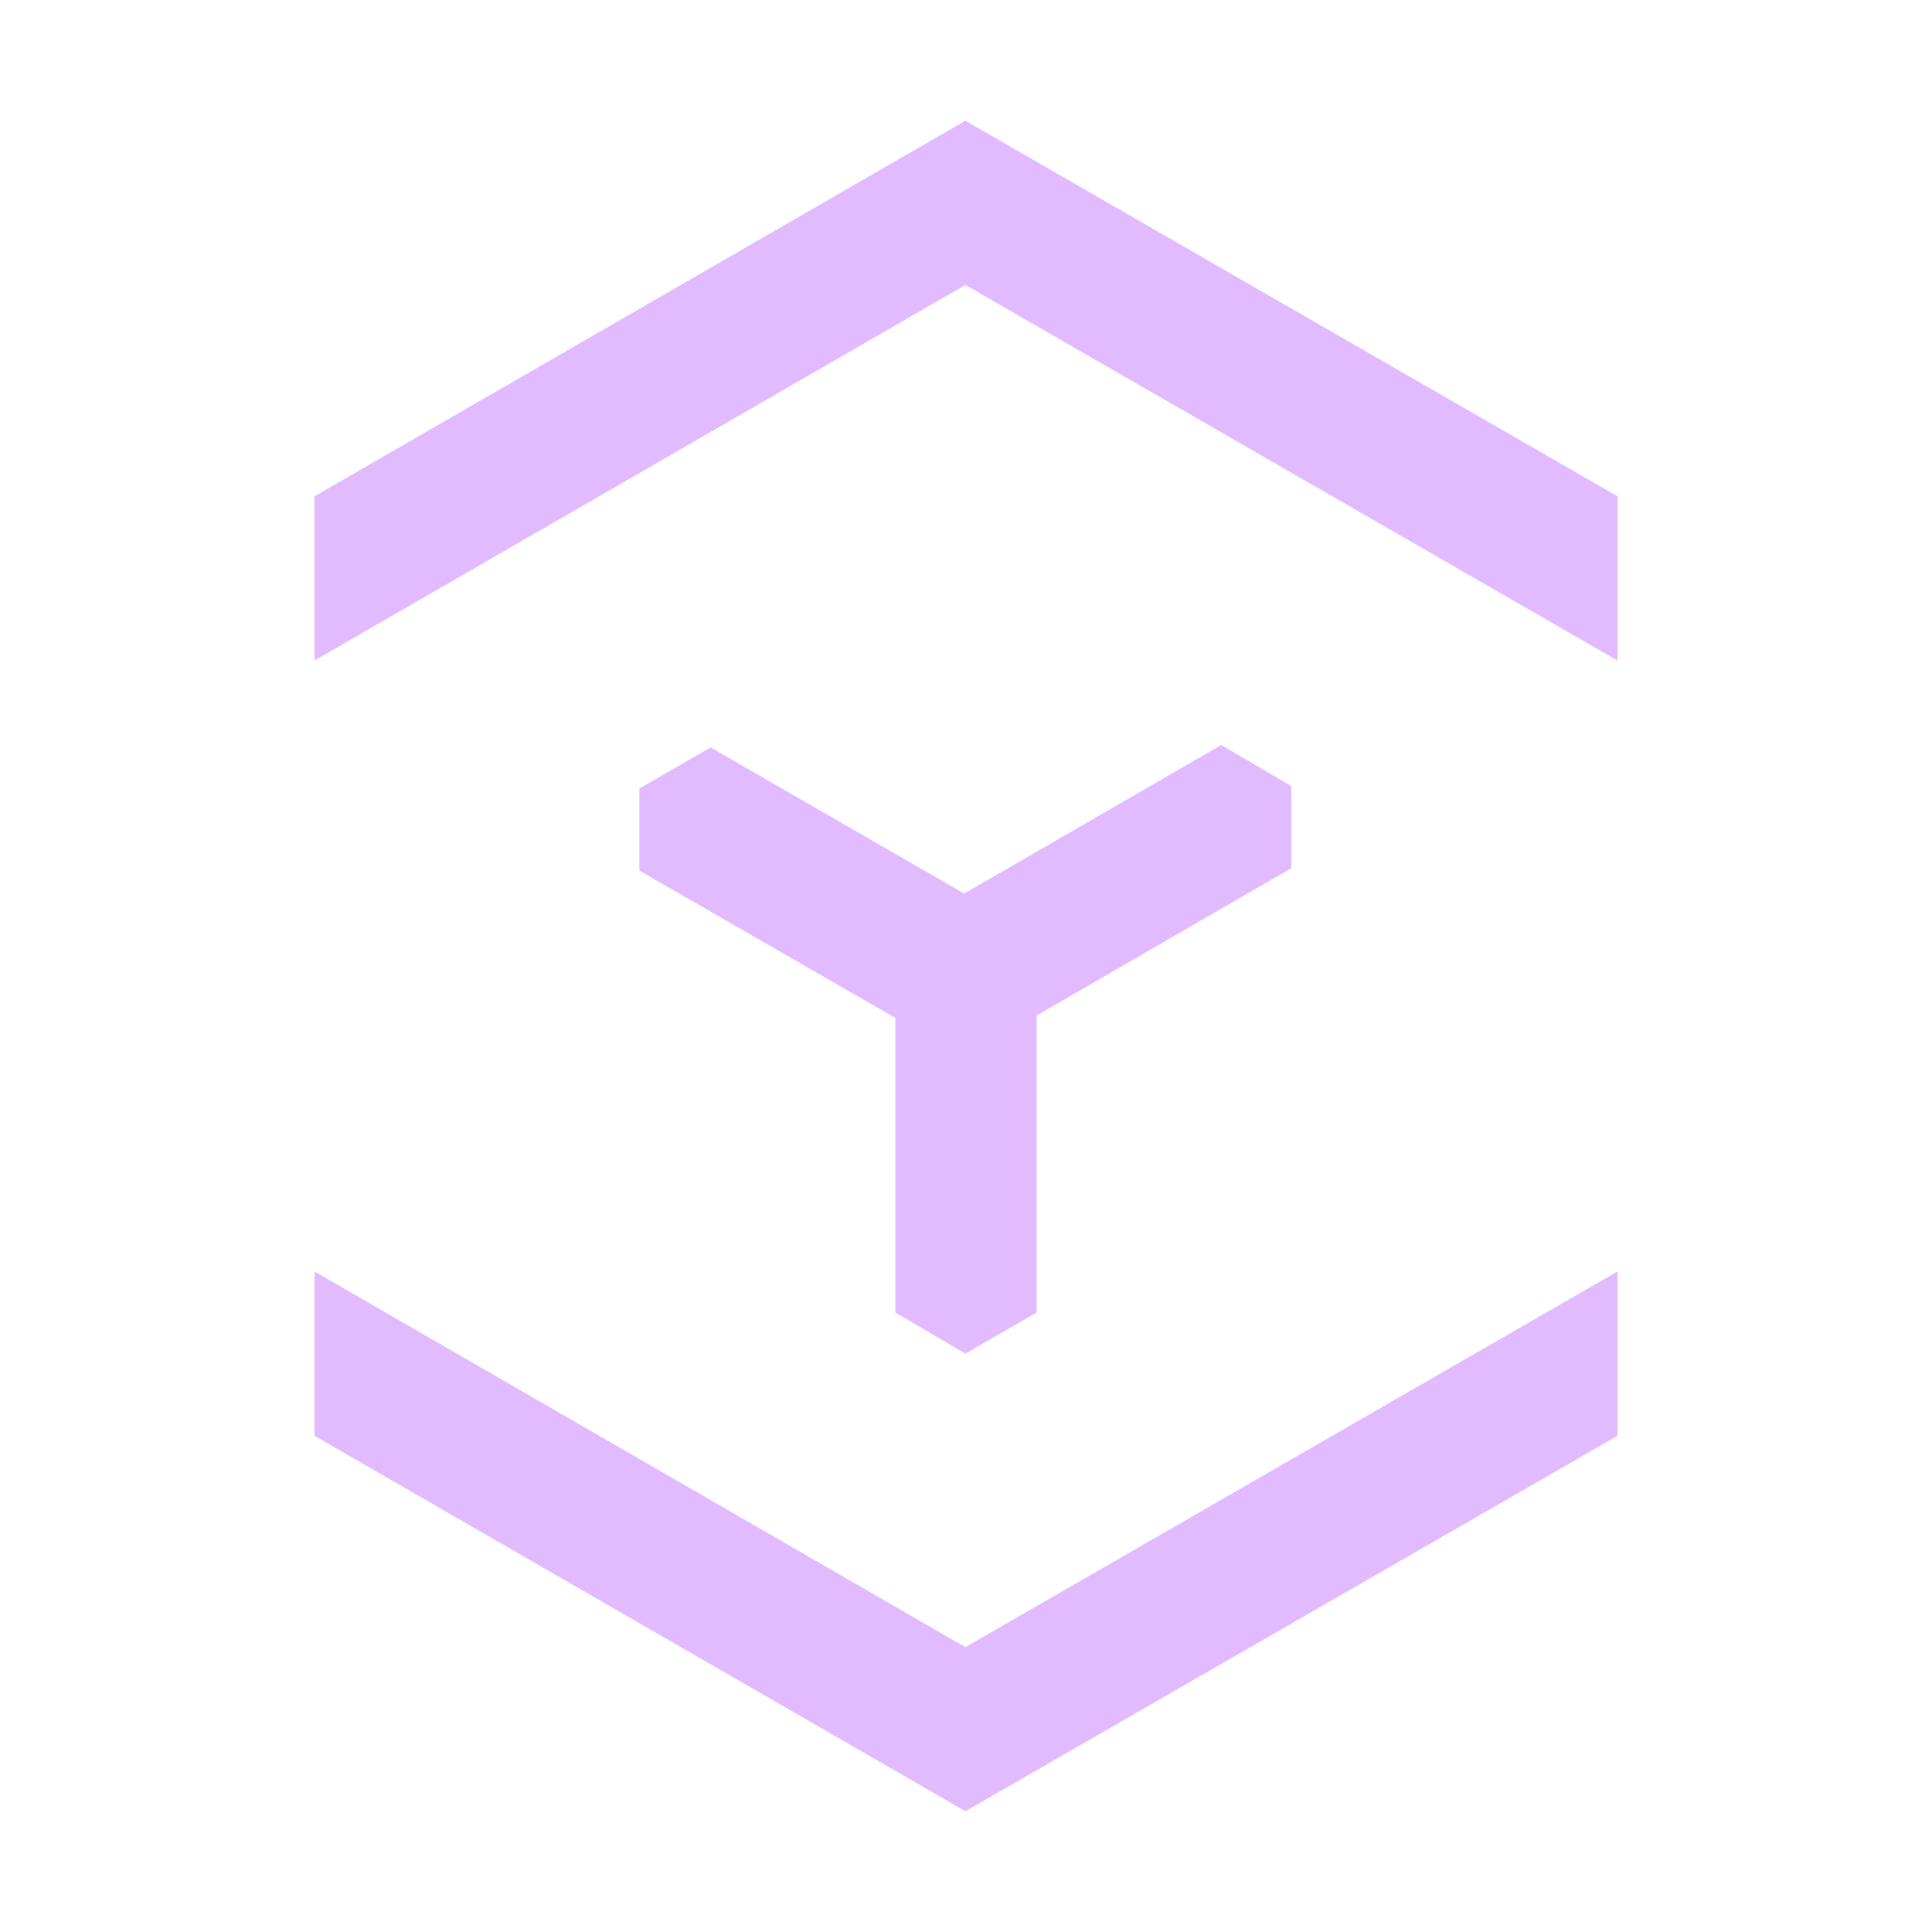
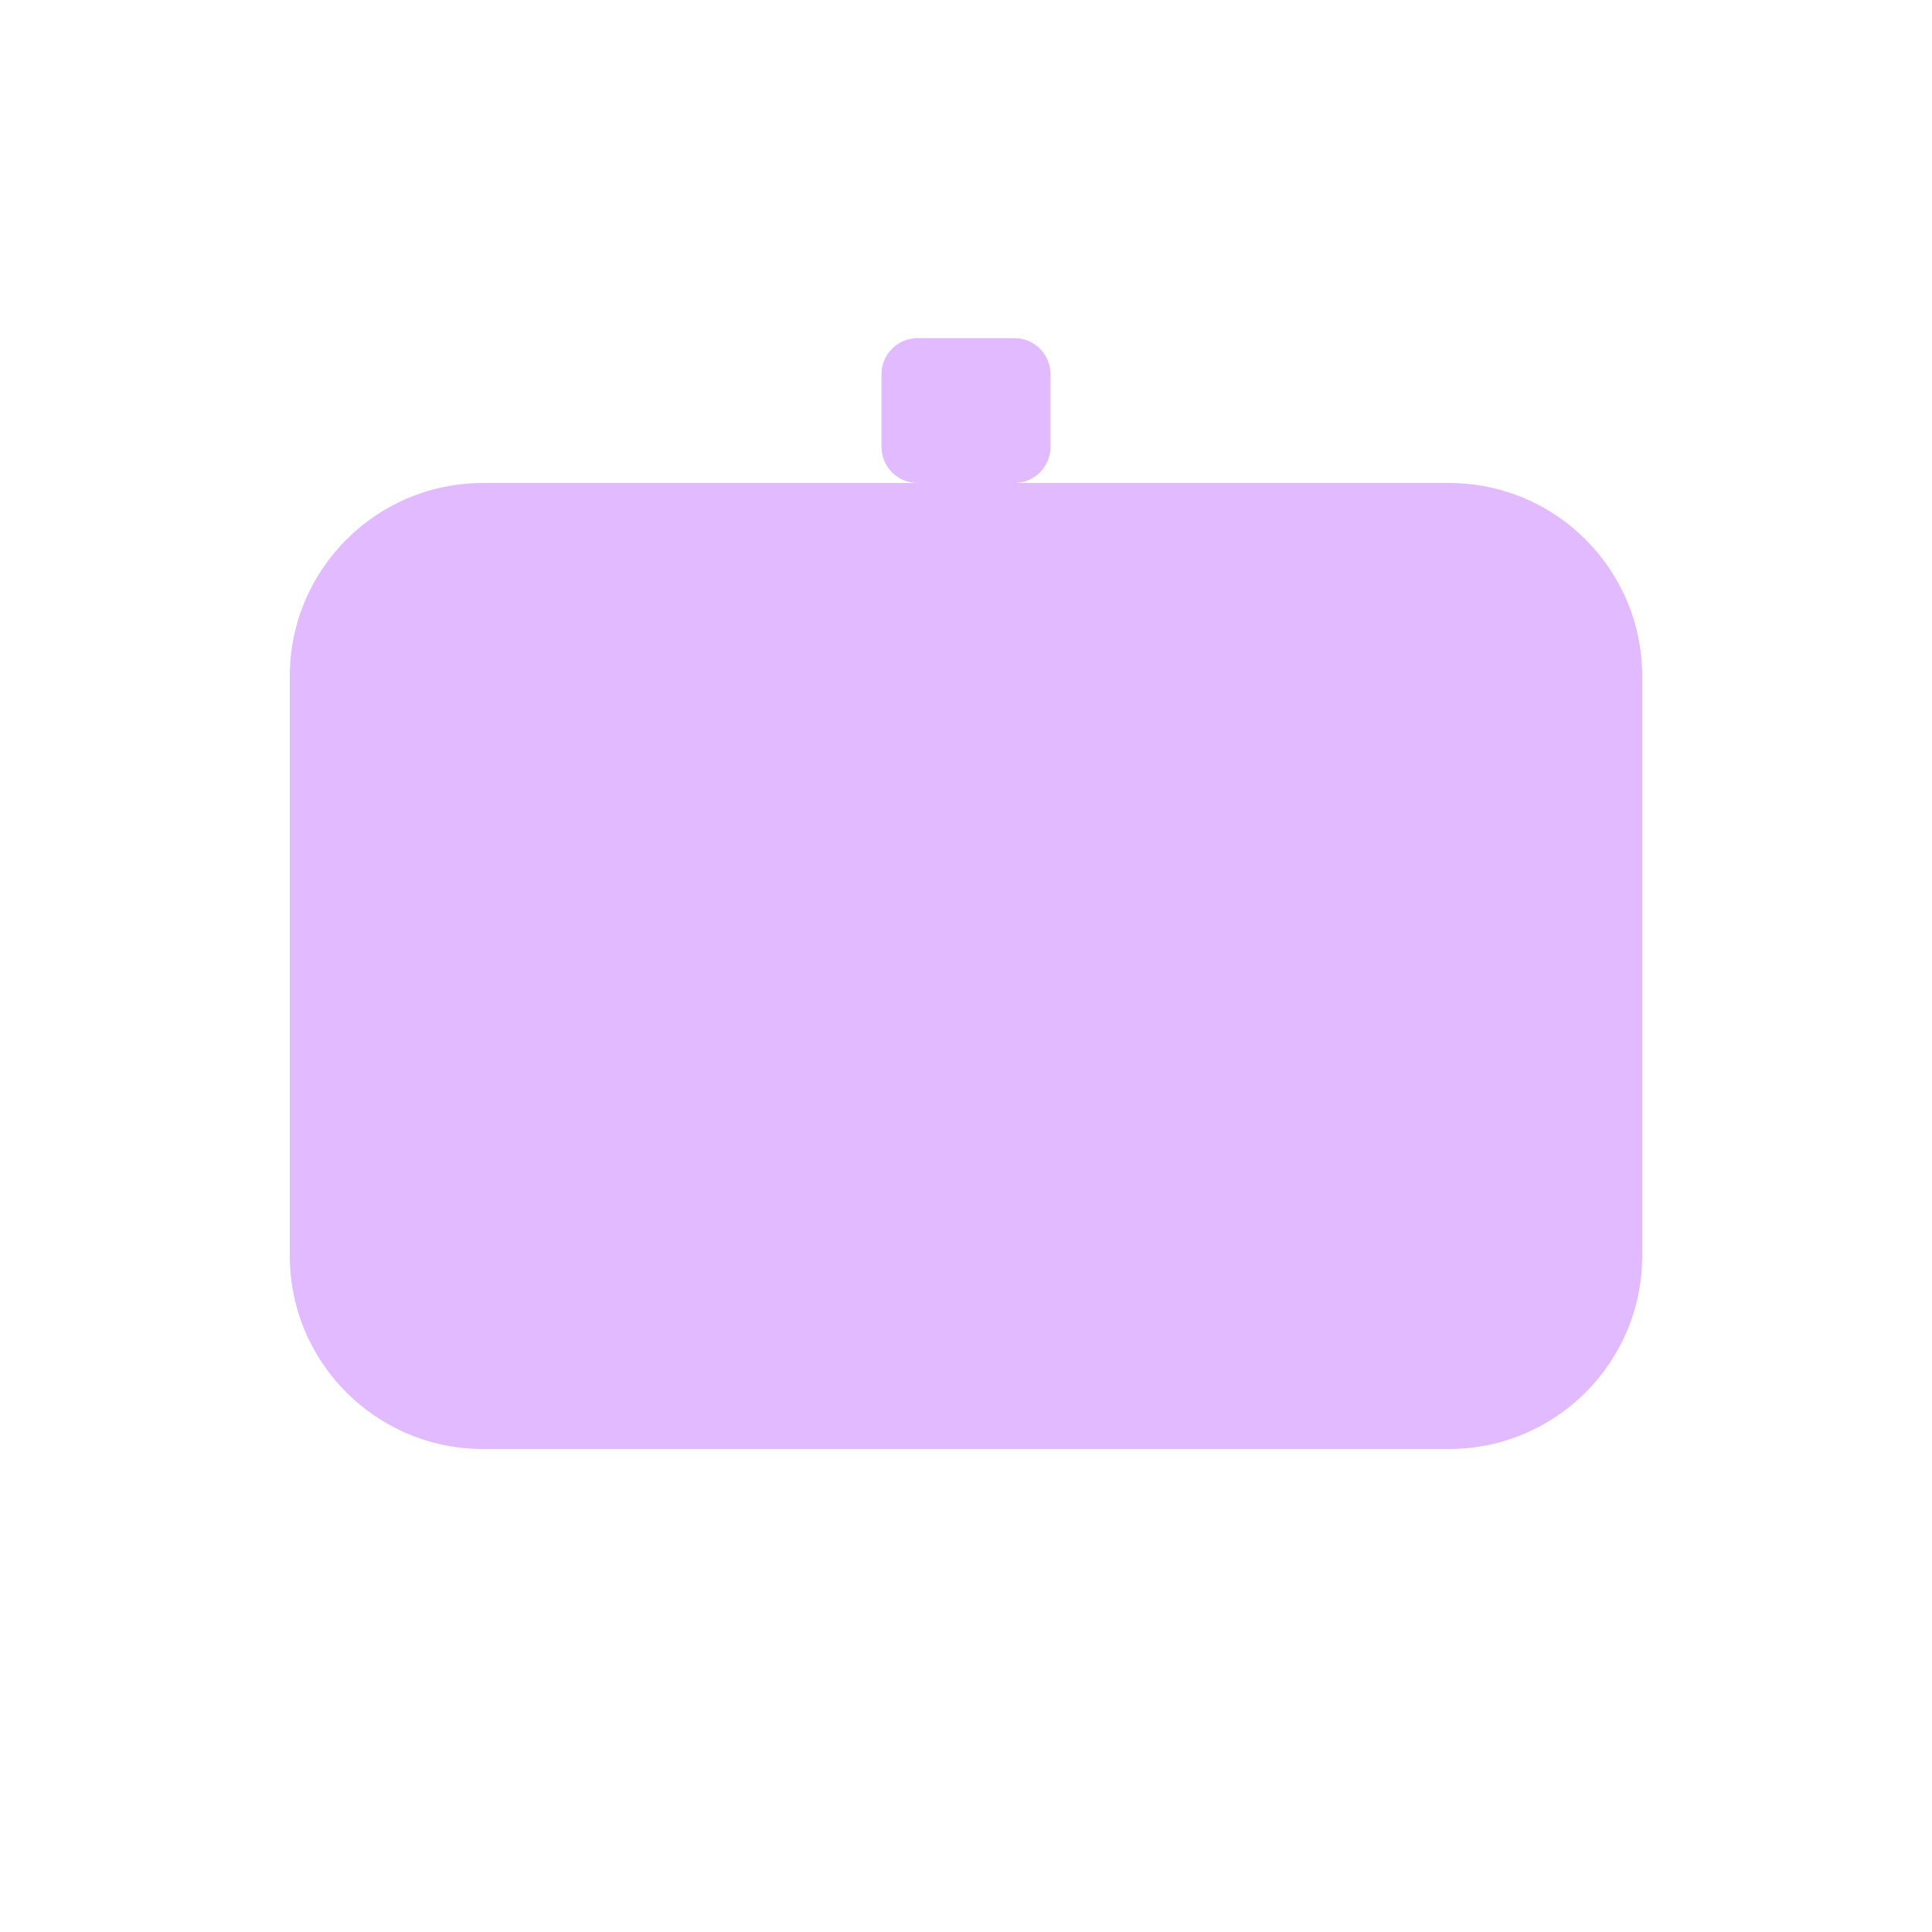
<svg xmlns="http://www.w3.org/2000/svg" id="a" width="16" height="16" viewBox="0 0 16 16">
-   <polygon points="7.995,11.21 8.585,10.87 8.585,8.41 10.694,7.19 10.694,6.51 10.114,6.17 7.985,7.4 5.885,6.19 5.295,6.53 5.295,7.21 7.415,8.43 7.415,10.87" fill="#e2baff" stroke-width="0" />
-   <polygon points="13.395,4.11 7.995,1 7.995,1 7.995,1 2.605,4.11 2.605,5.47 7.995,2.36 13.395,5.47" fill="#e2baff" stroke-width="0" />
-   <polygon points="13.395,10.53 7.995,13.641 2.605,10.53 2.605,11.891 7.995,15 7.995,15 7.995,15 13.395,11.891" fill="#e2baff" stroke-width="0" />
+   <path d="M 4,4 L 12,4 A 1.6,1.6 0 0 1 13.6,5.6 L 13.6,10.4 A 1.6,1.6 0 0 1 12,12 L 4,12 A 1.6,1.6 0 0 1 2.4,10.4 L 2.4,5.6 A 1.6,1.6 0 0 1 4,4 Z M 6,8 m -1.4,0 a 1.4,1.4 0 1 0 2.8,0 a 1.4,1.4 0 1 0 -2.8,0 M 10,8 m -1.4,0 a 1.4,1.4 0 1 0 2.8,0 a 1.4,1.4 0 1 0 -2.8,0" fill="#e2baff" fill-rule="evenodd" stroke-width="0" />
+   <rect x="4.1" y="6" width="7.8" height="4" rx="1.0" fill="#e2baff" stroke-width="0" />
+   <rect x="7.3" y="2.8" width="1.4" height="1.2" rx="0.3" fill="#e2baff" stroke-width="0" />
</svg>
